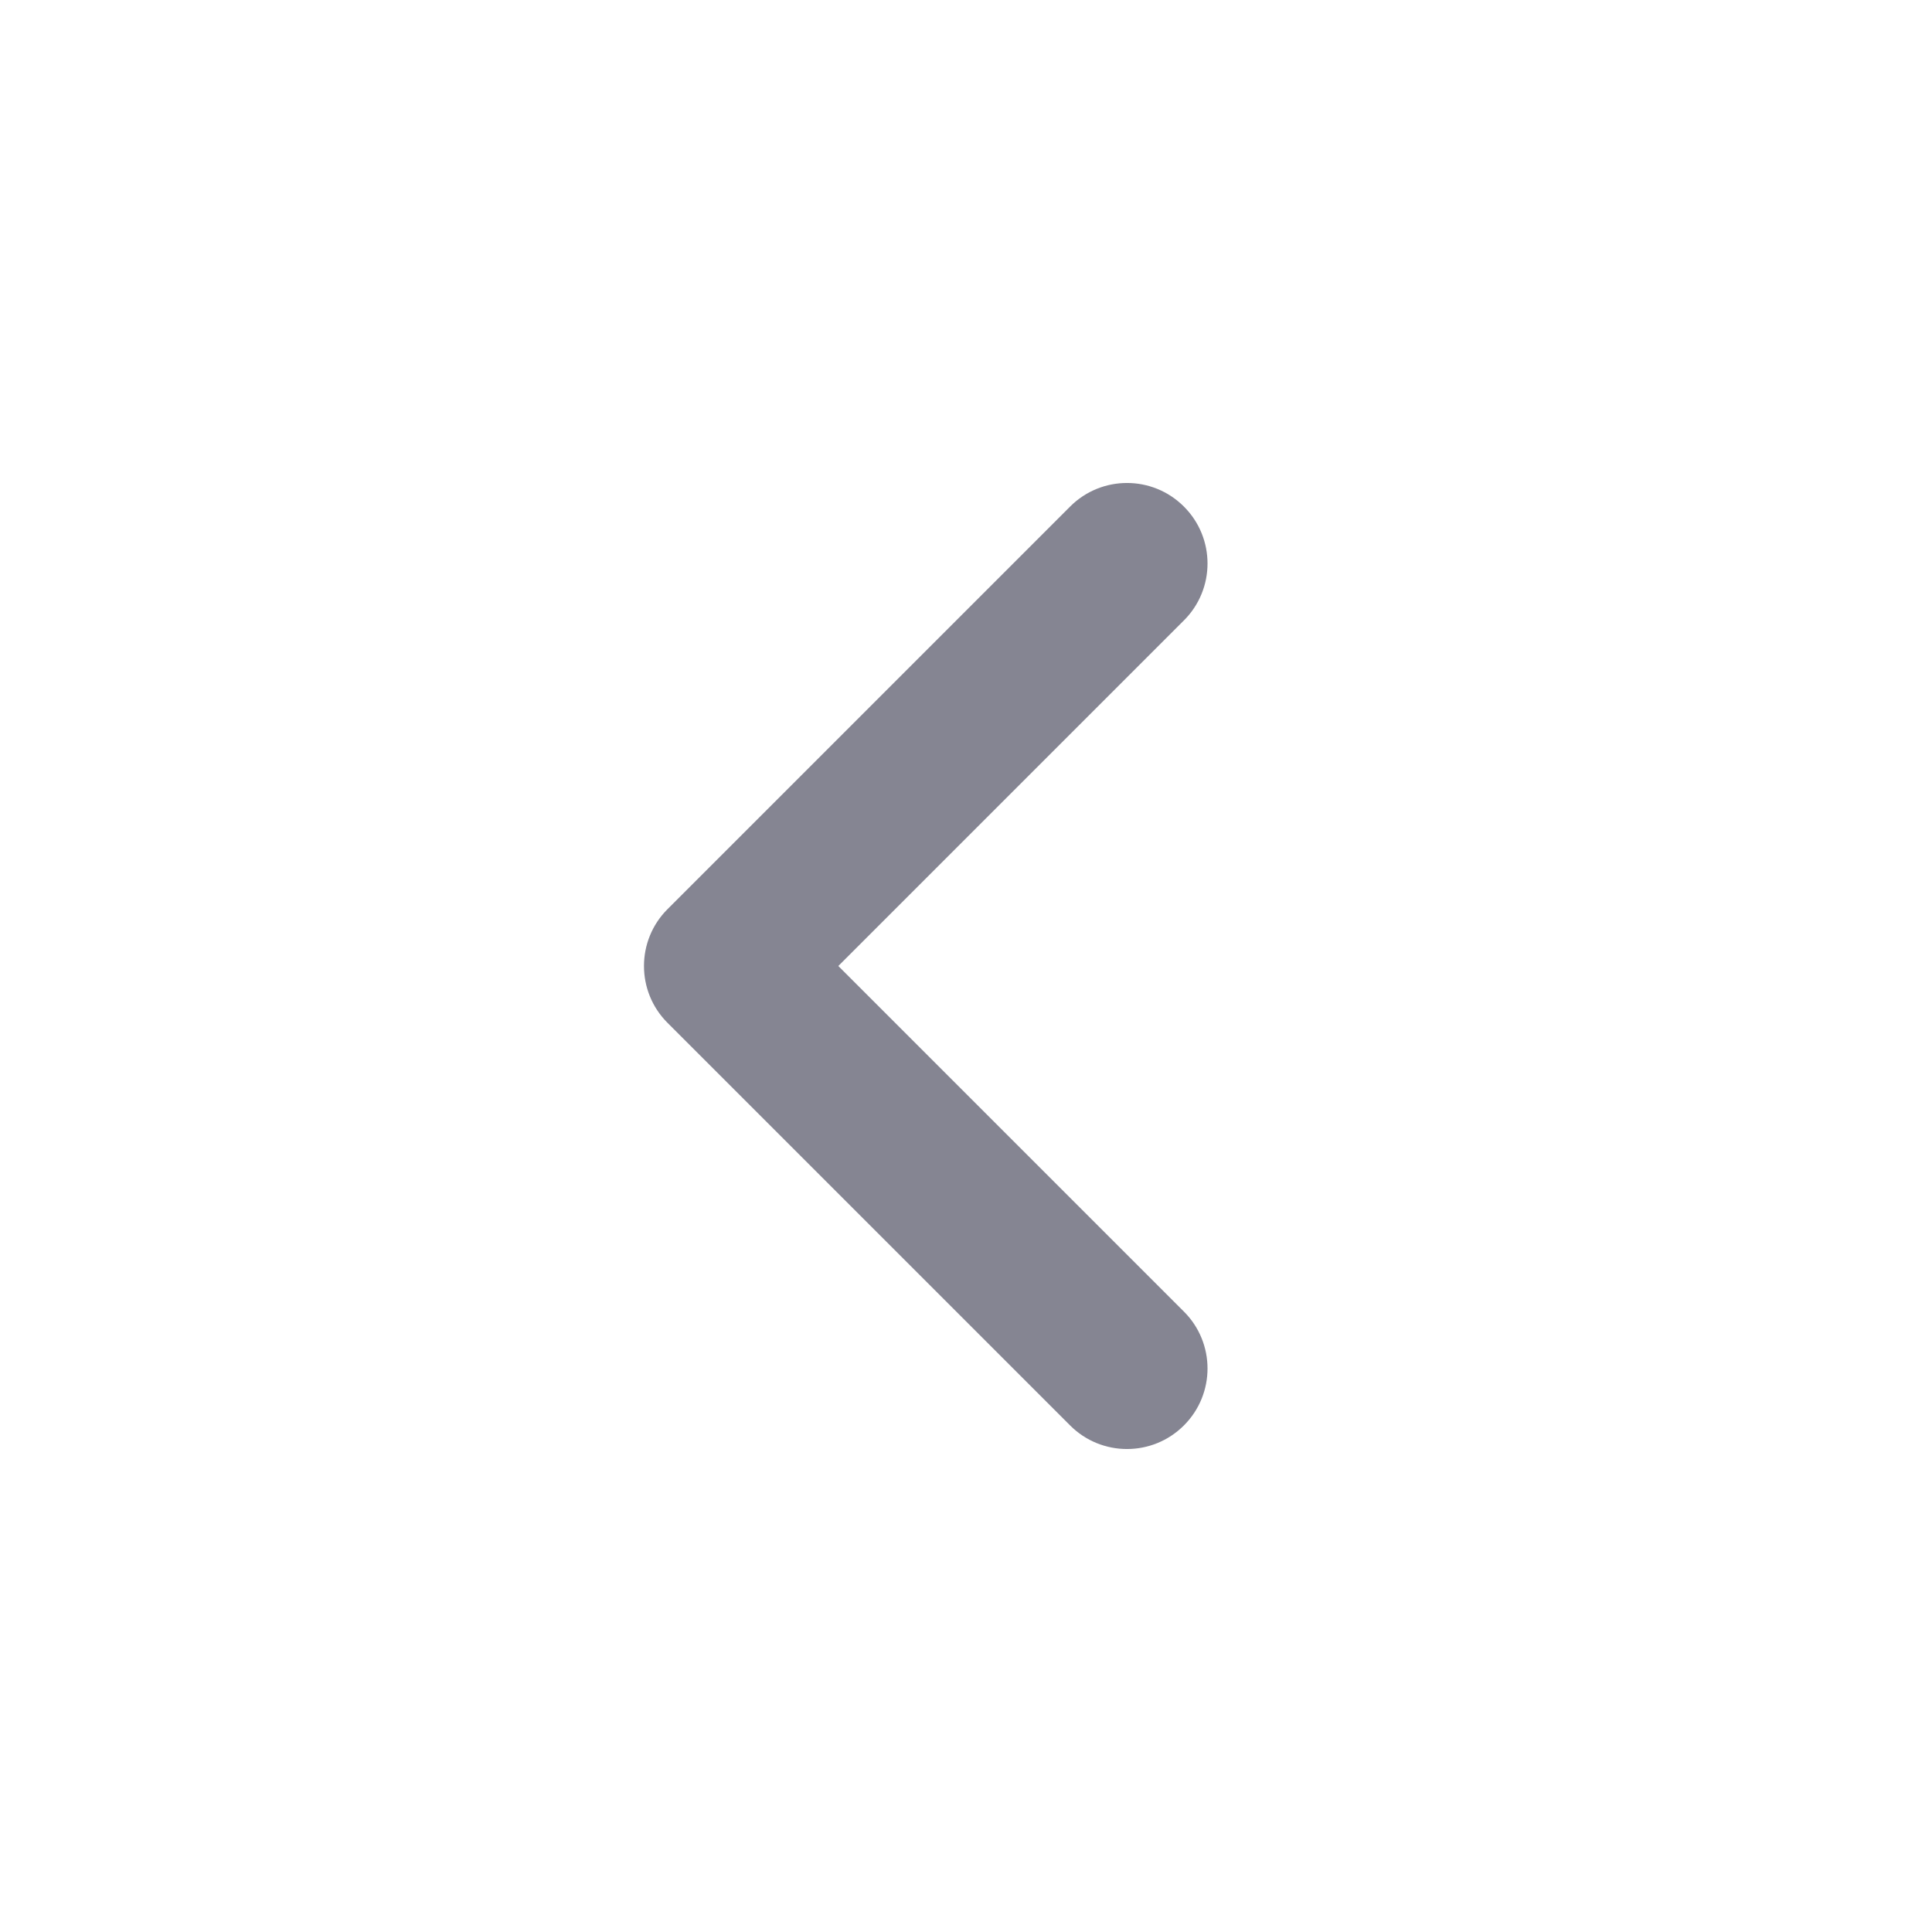
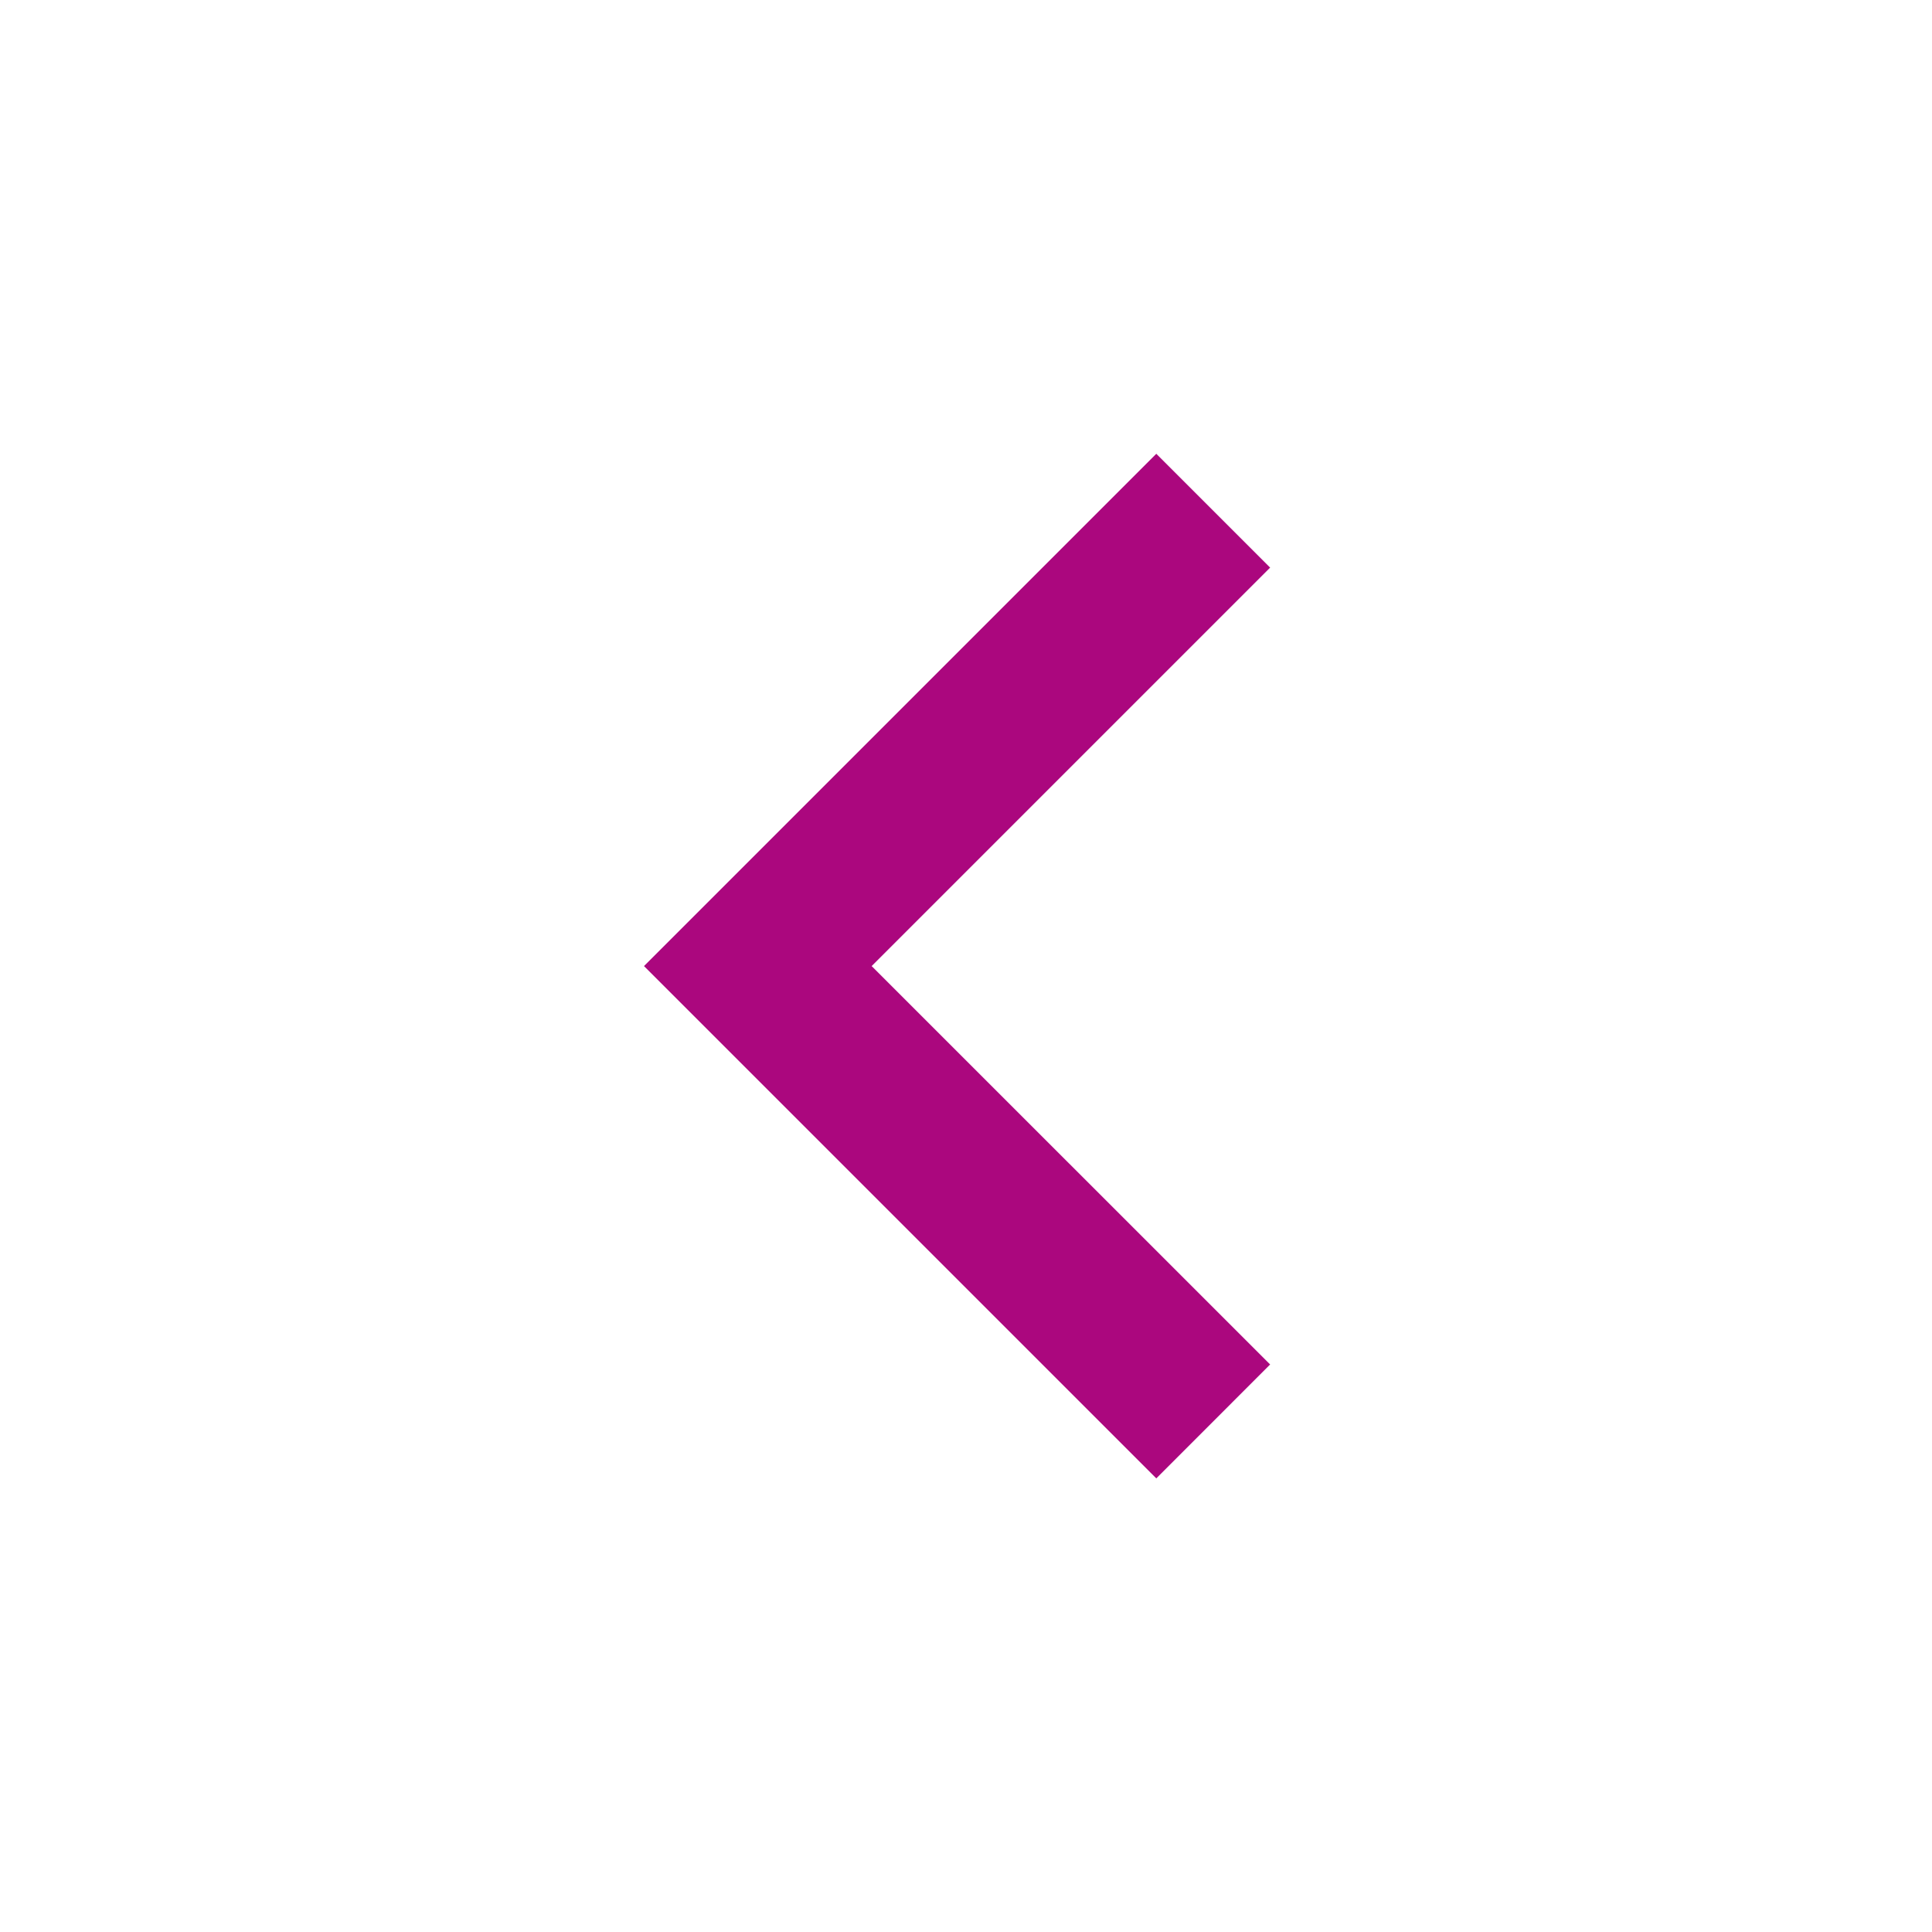
- <svg xmlns="http://www.w3.org/2000/svg" width="24" height="24" viewBox="0 0 24 24" fill="none">
-   <path fillRule="evenodd" clipRule="evenodd" d="M10.414 12L14.707 16.293C15.098 16.683 15.098 17.317 14.707 17.707C14.317 18.098 13.683 18.098 13.293 17.707L8.293 12.707C7.902 12.317 7.902 11.683 8.293 11.293L13.293 6.293C13.683 5.902 14.317 5.902 14.707 6.293C15.098 6.683 15.098 7.317 14.707 7.707L10.414 12Z" fill="#858592" />
+ <svg xmlns="http://www.w3.org/2000/svg" width="24" viewBox="0 0 24 24" fill="#ab077e">
+   <path d="M10.828 12.001L15.778 16.95L14.364 18.365L8 12.001L14.364 5.637L15.778 7.051L10.828 12.001Z" />
</svg>
